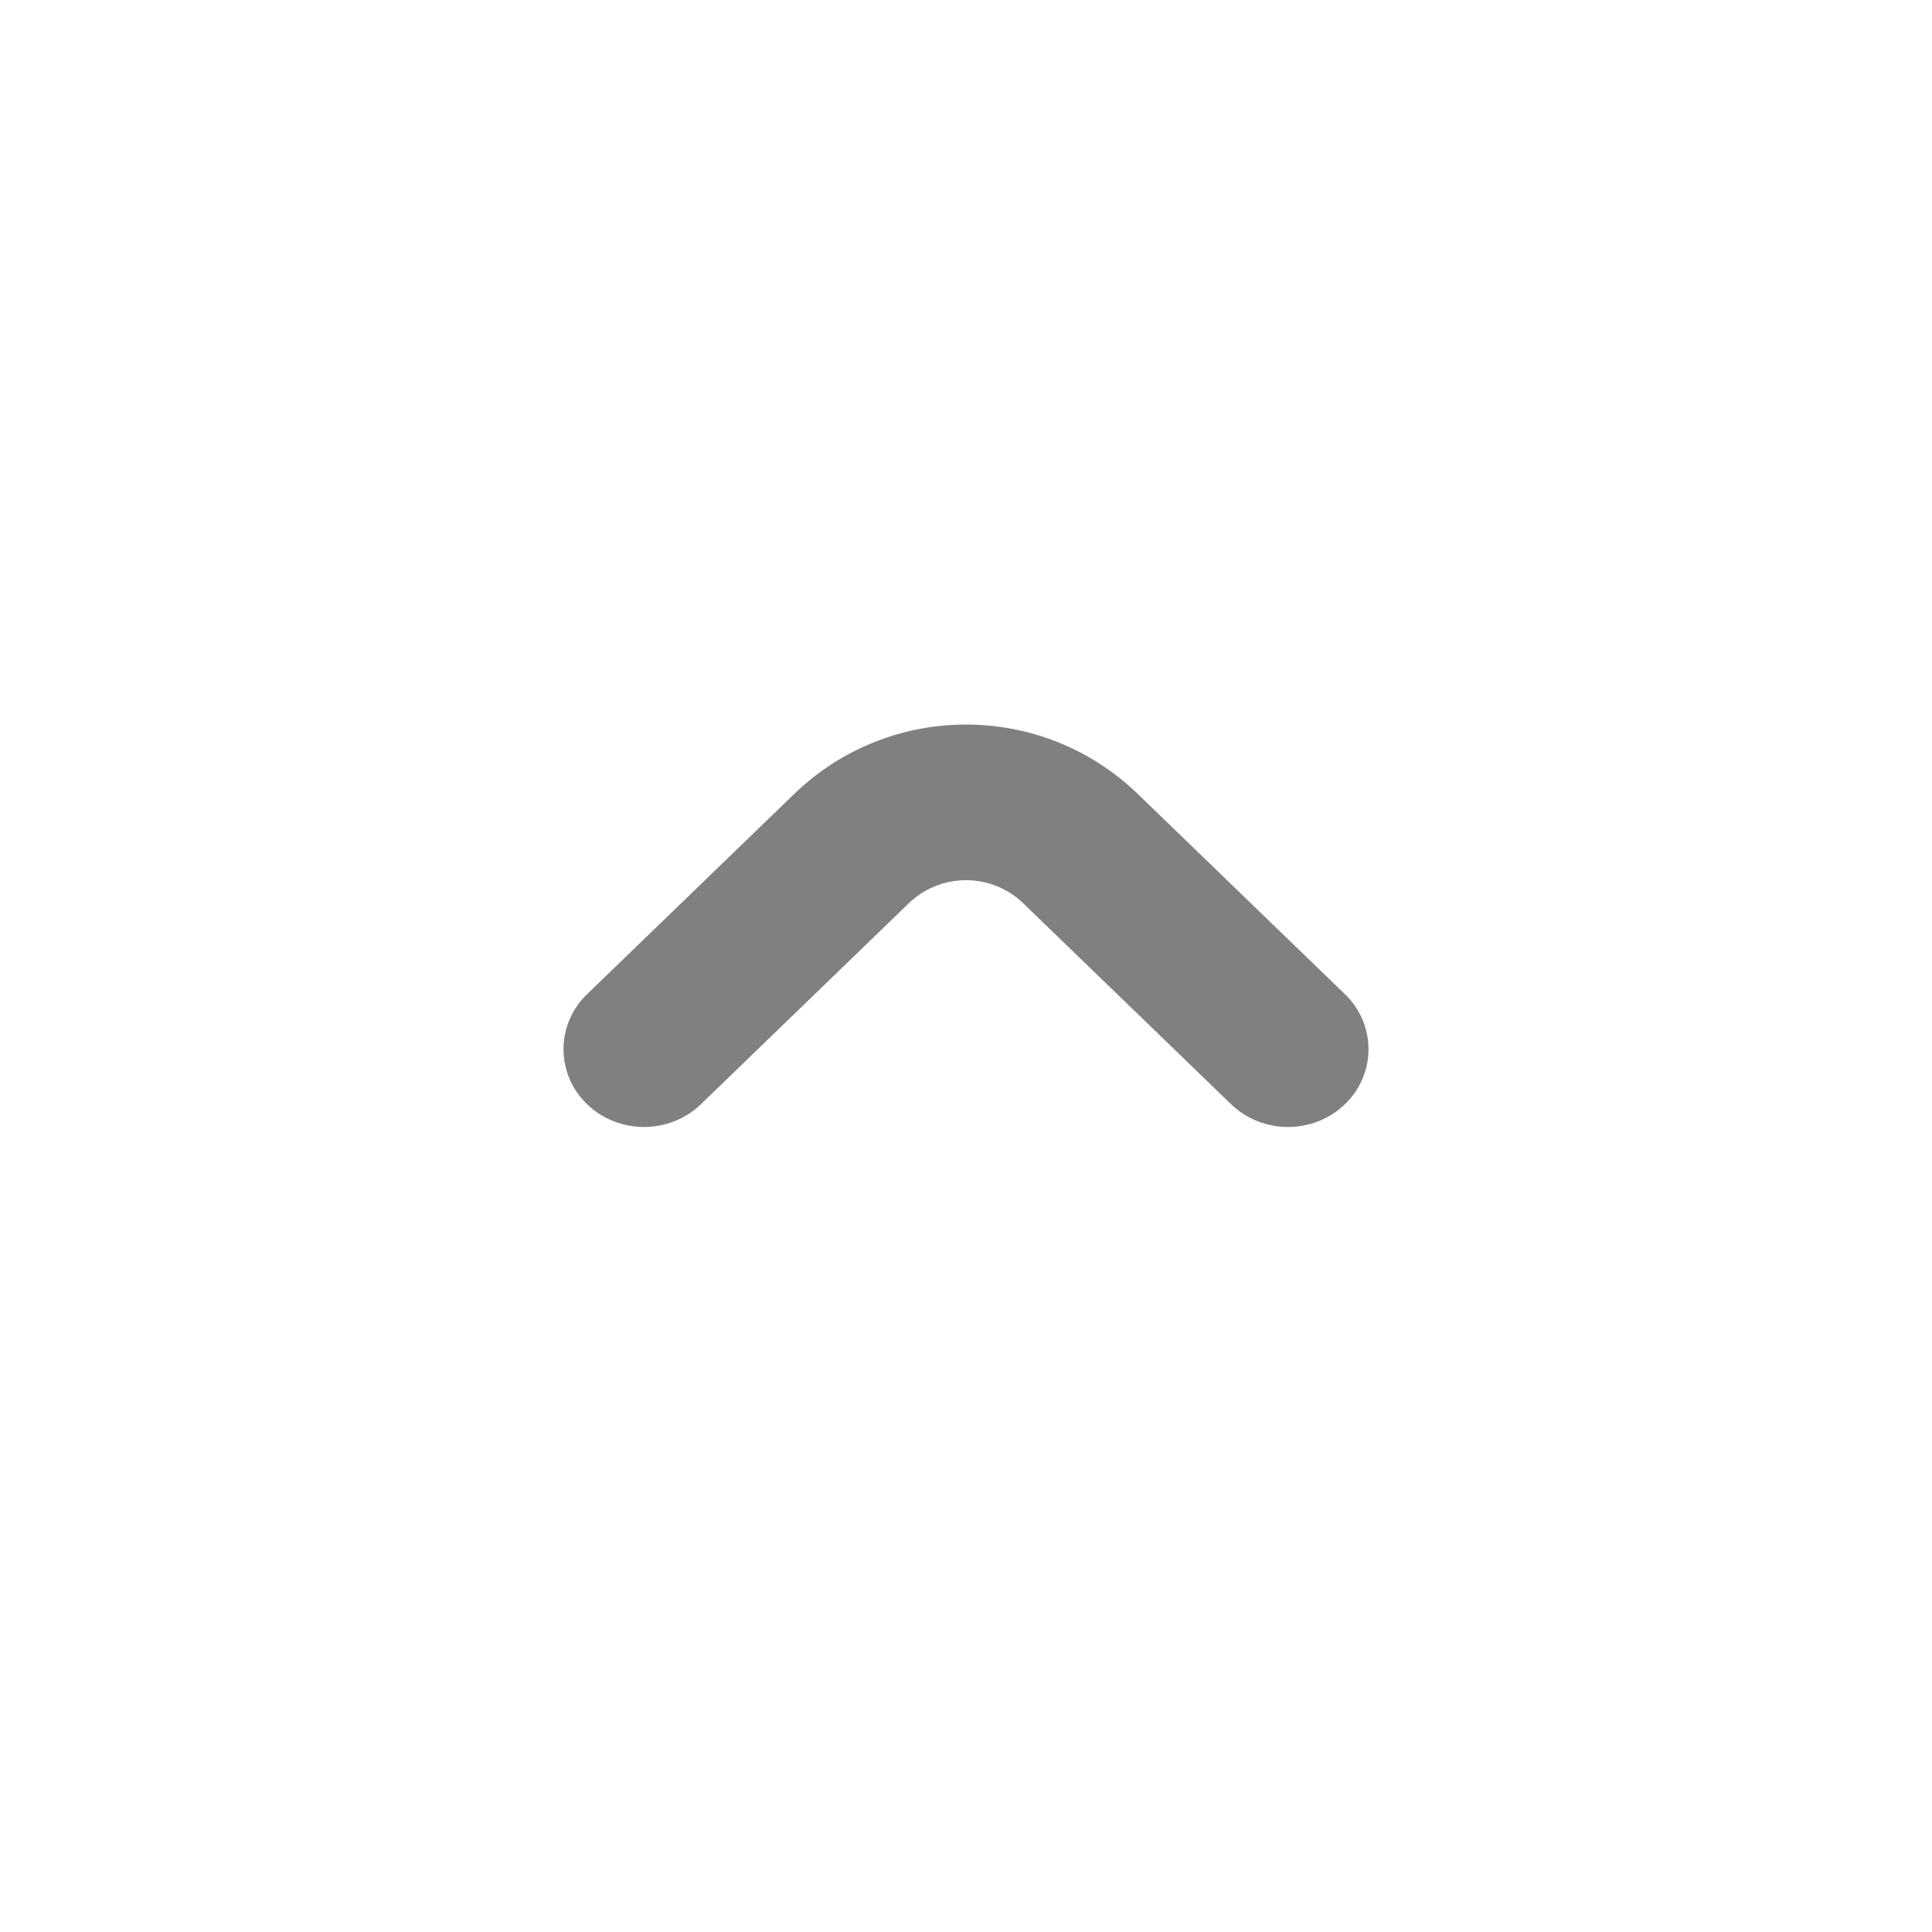
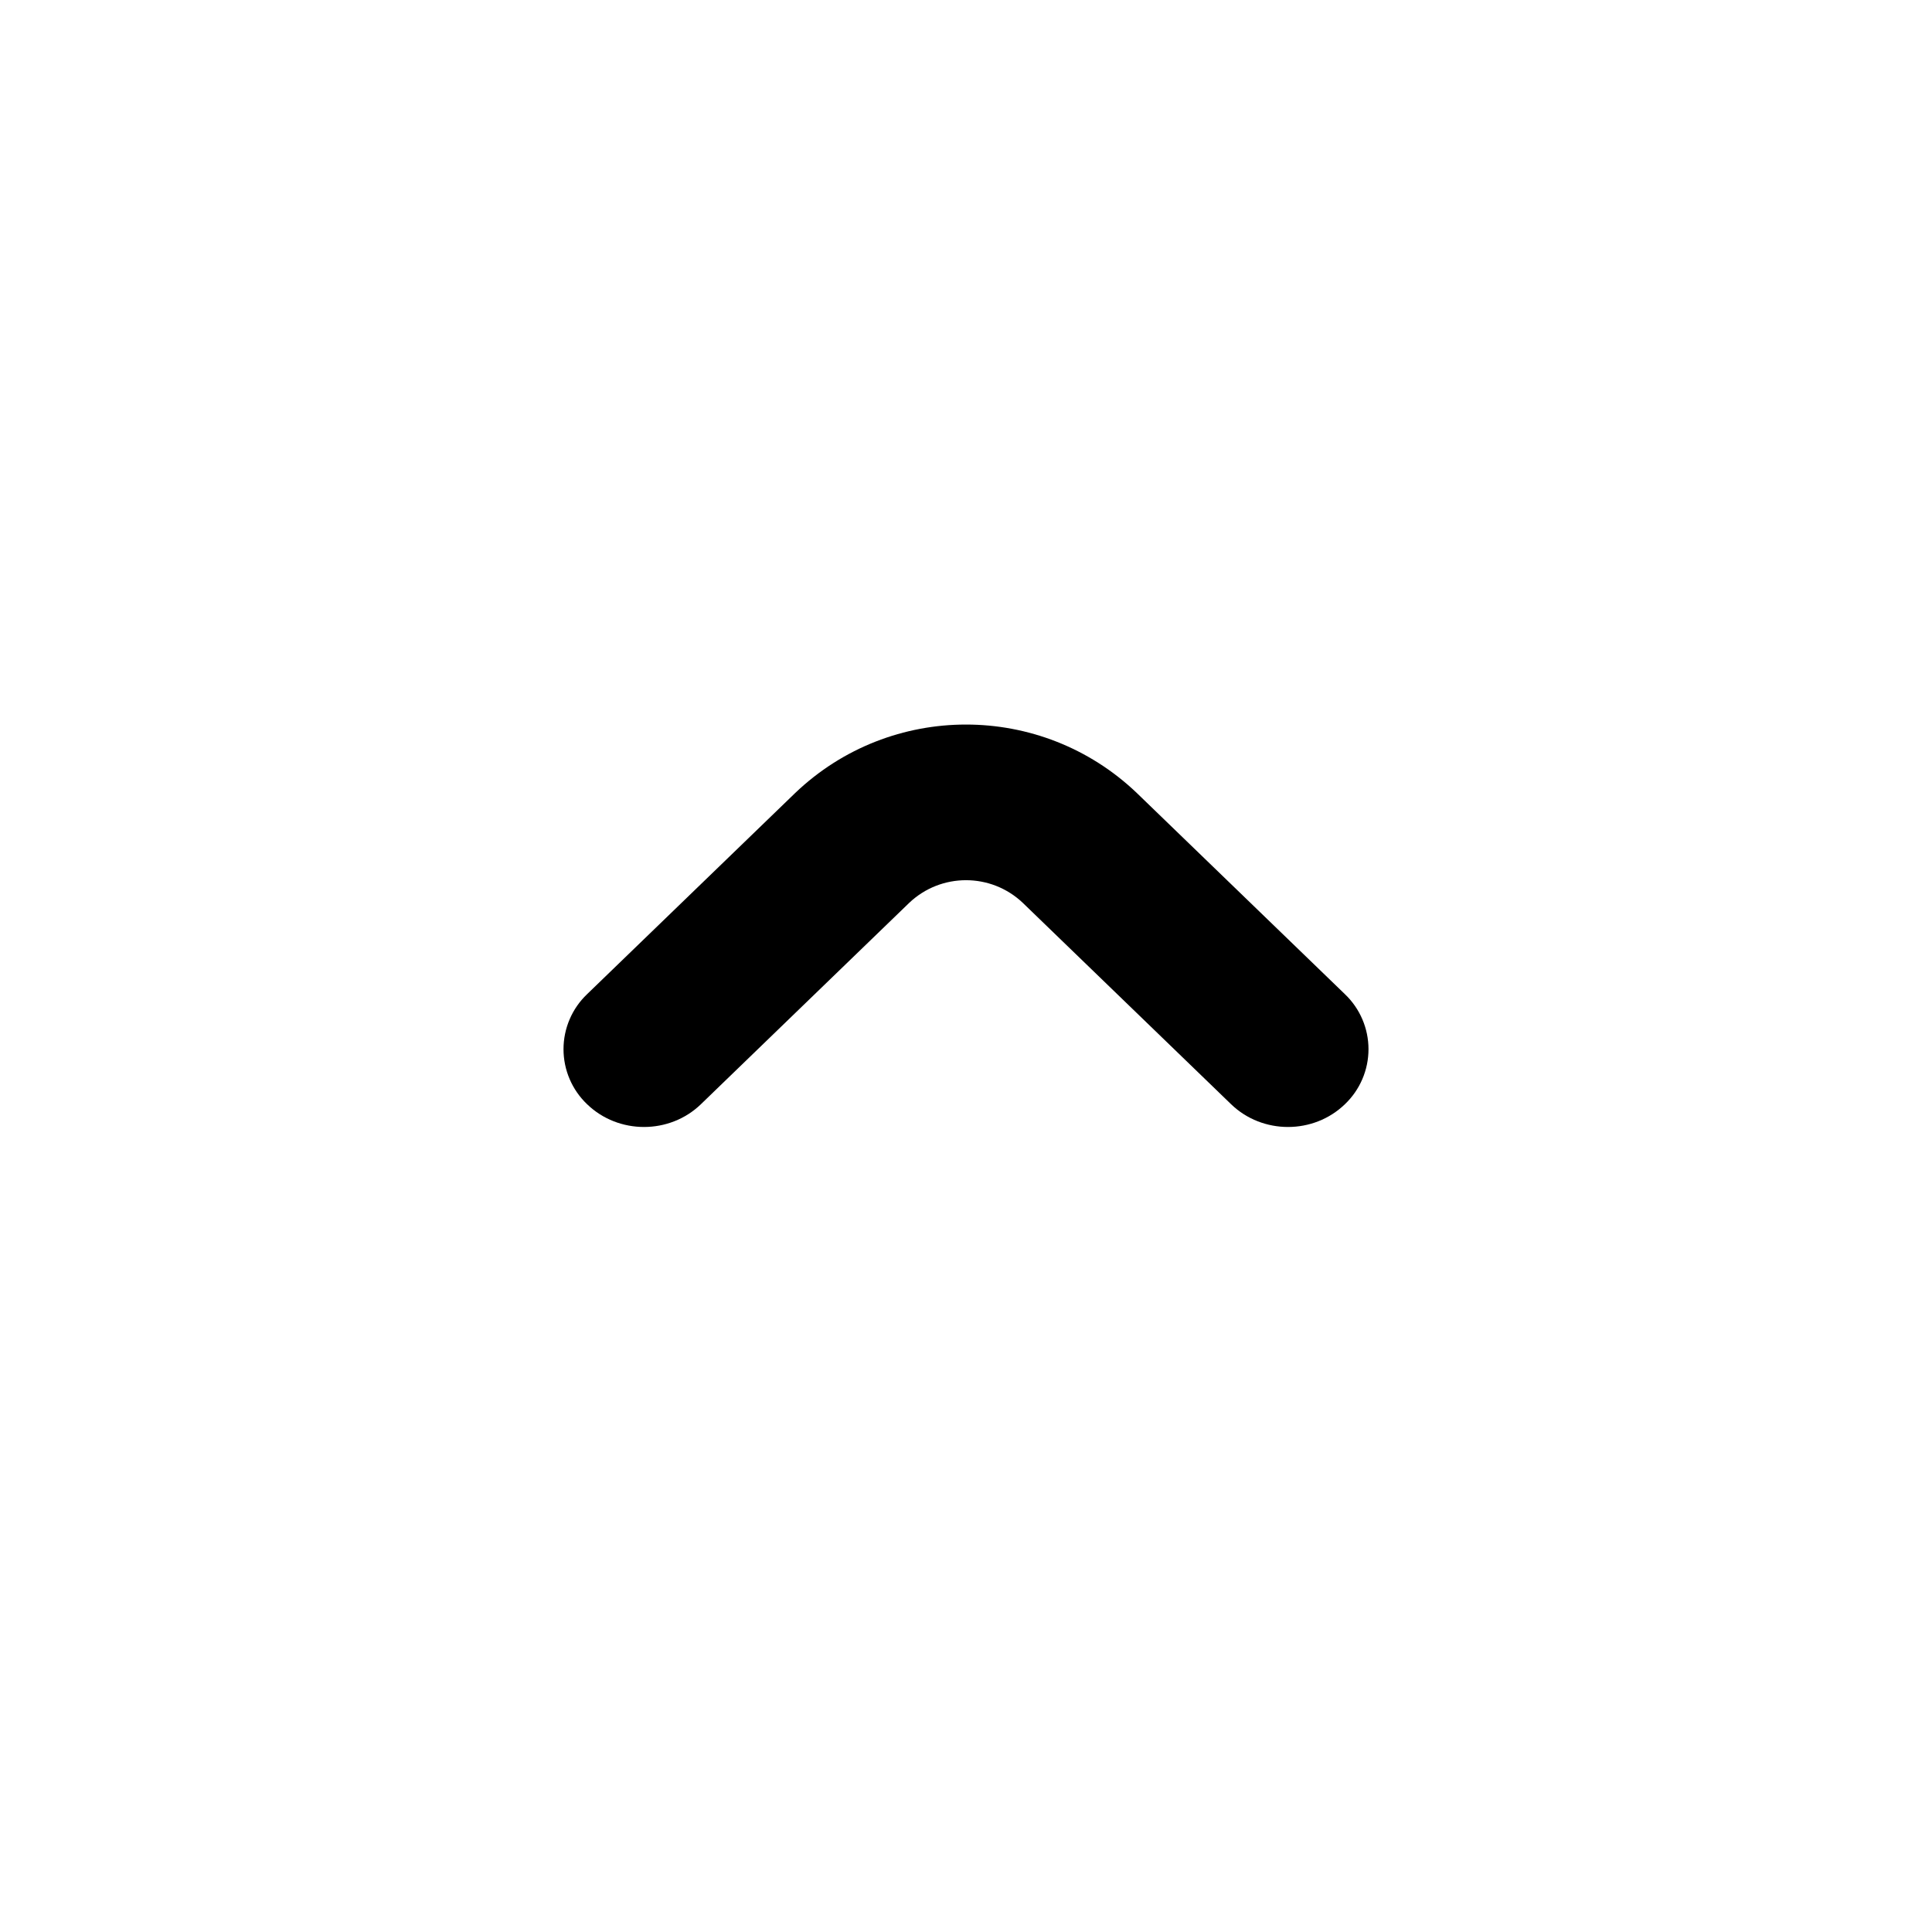
<svg xmlns="http://www.w3.org/2000/svg" width="24" height="24" fill="none">
-   <path fill-rule="evenodd" clip-rule="evenodd" d="M7.293 13.717c.39.377 1.024.377 1.414 0l2.586-2.5a1.025 1.025 0 011.414 0l2.586 2.5c.39.377 1.024.377 1.414 0a.944.944 0 000-1.367l-2.586-2.5a3.073 3.073 0 00-4.242 0l-2.586 2.5a.944.944 0 000 1.367z" fill="gray" />
+   <path fill-rule="evenodd" clip-rule="evenodd" d="M7.293 13.717c.39.377 1.024.377 1.414 0l2.586-2.5a1.025 1.025 0 011.414 0l2.586 2.5c.39.377 1.024.377 1.414 0a.944.944 0 000-1.367l-2.586-2.5a3.073 3.073 0 00-4.242 0l-2.586 2.5a.944.944 0 000 1.367z" fill="currentColor" />
</svg>
